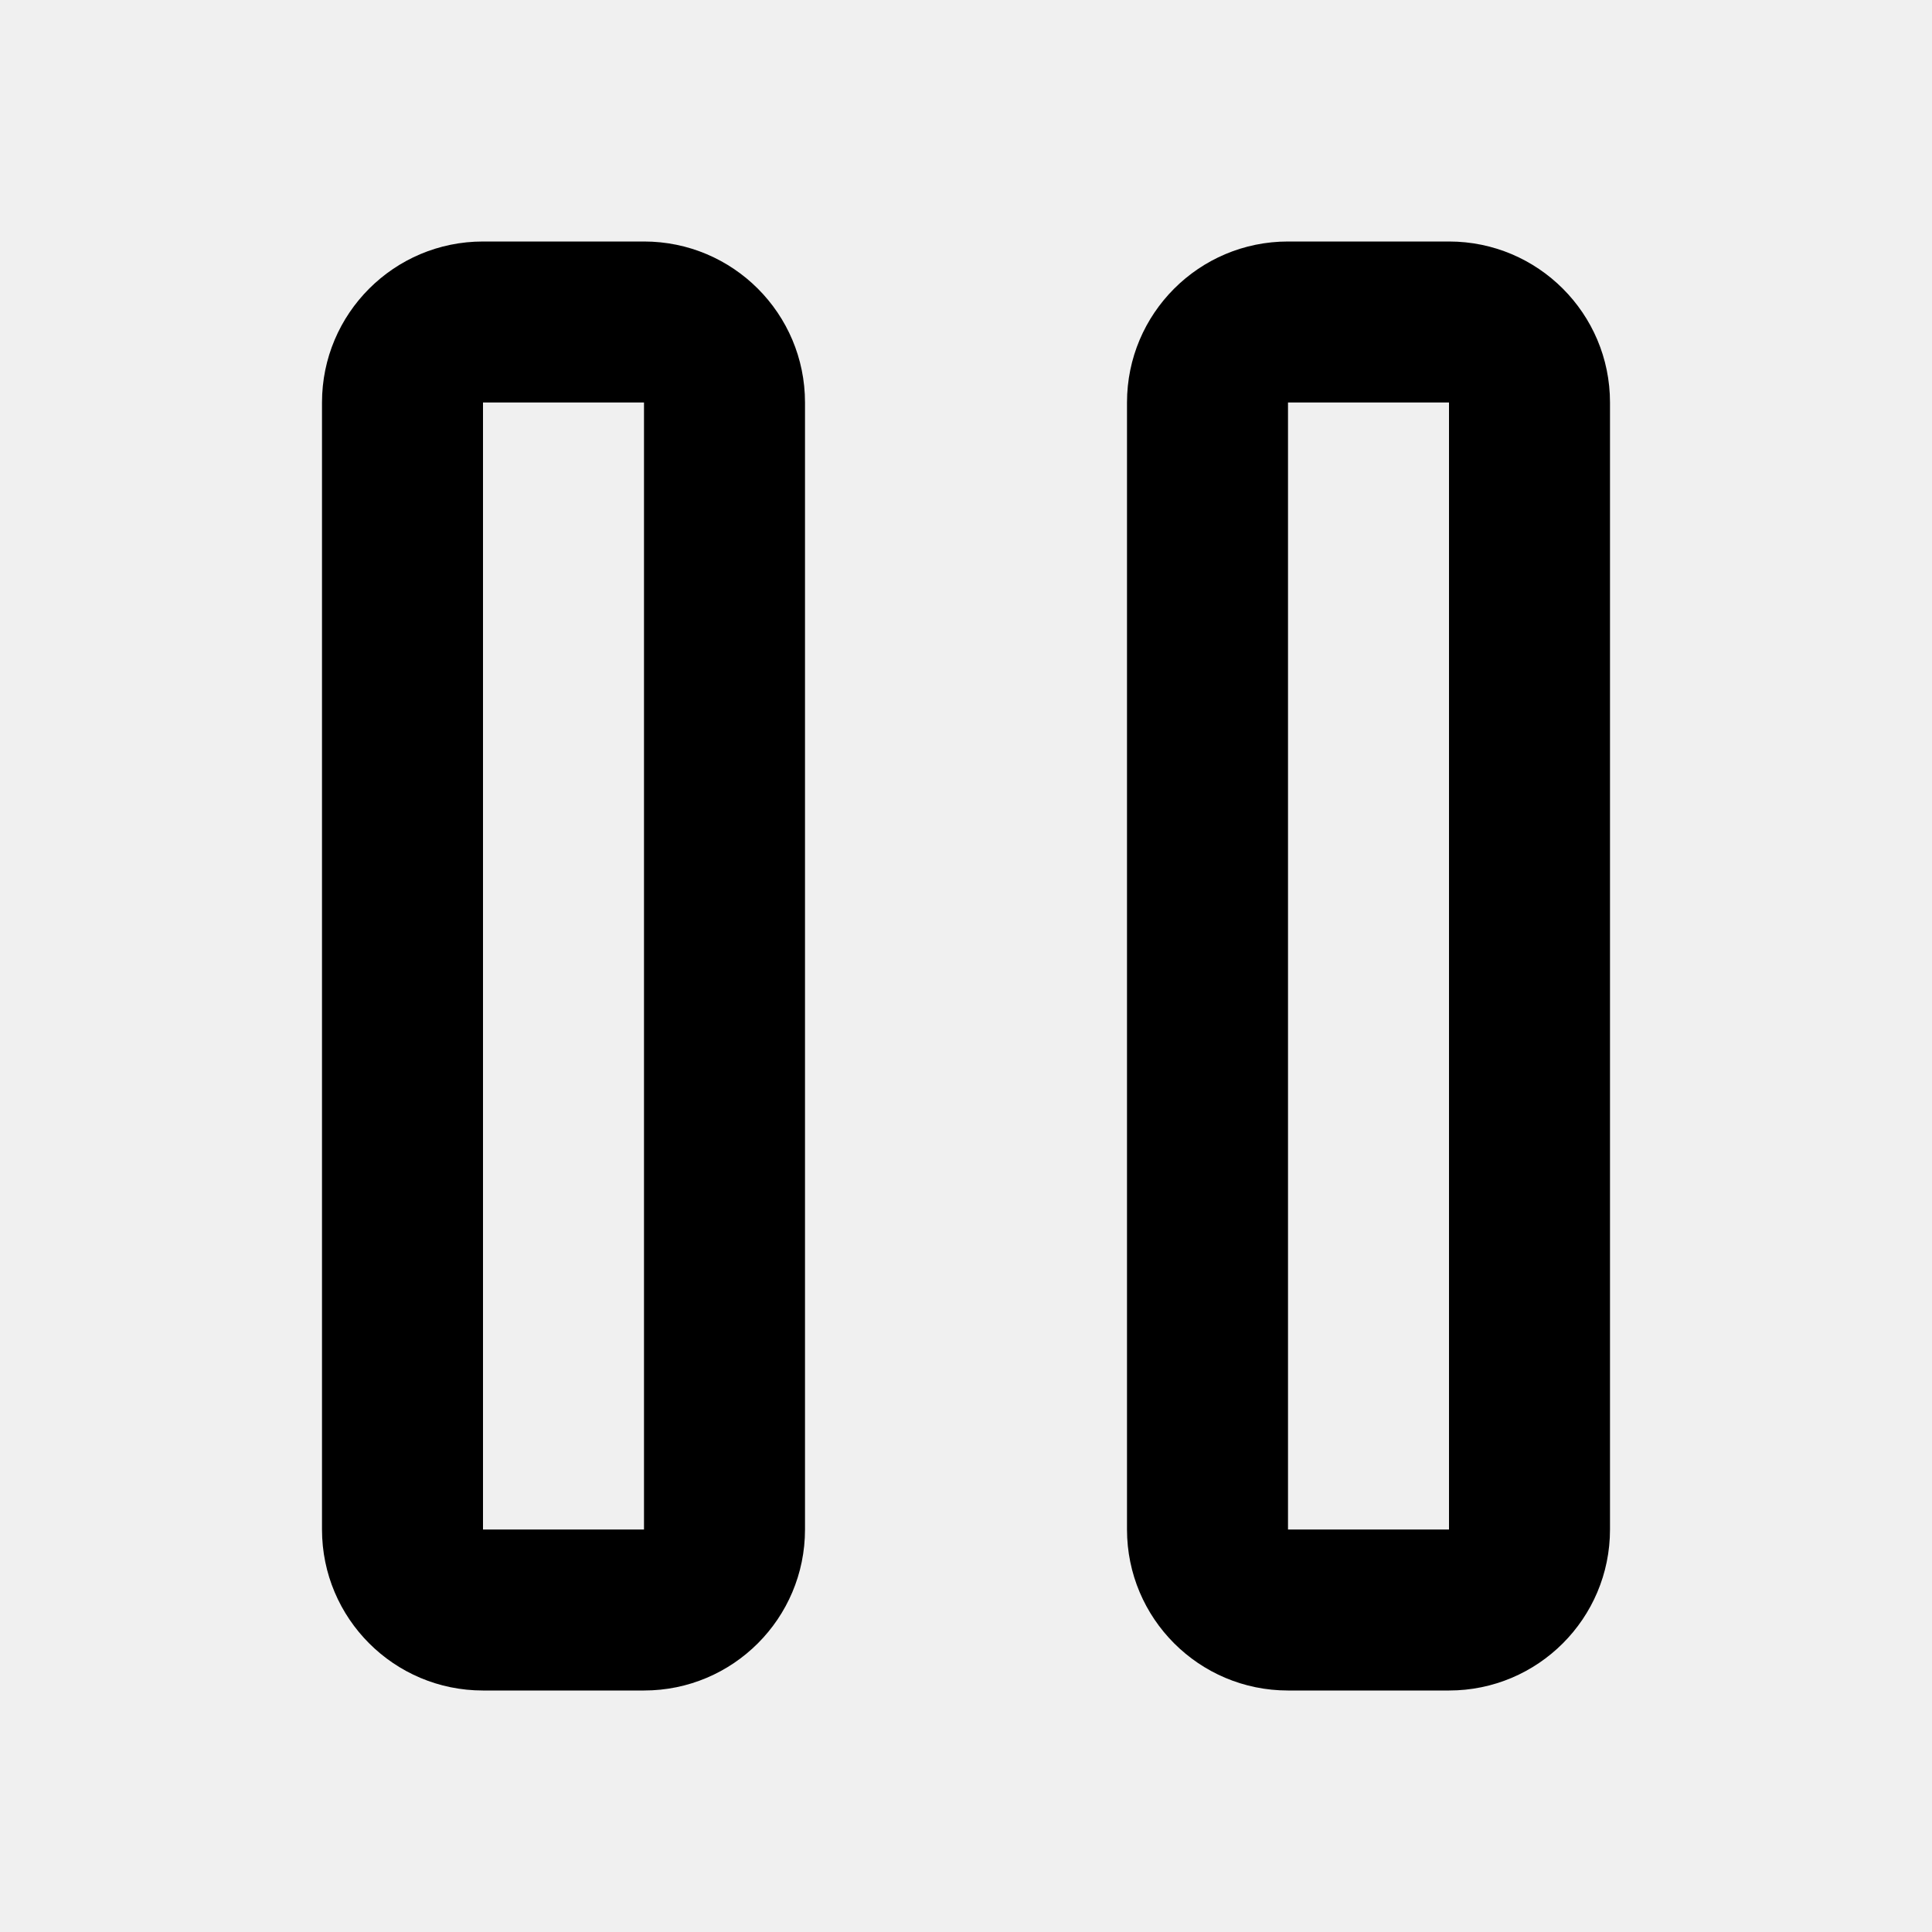
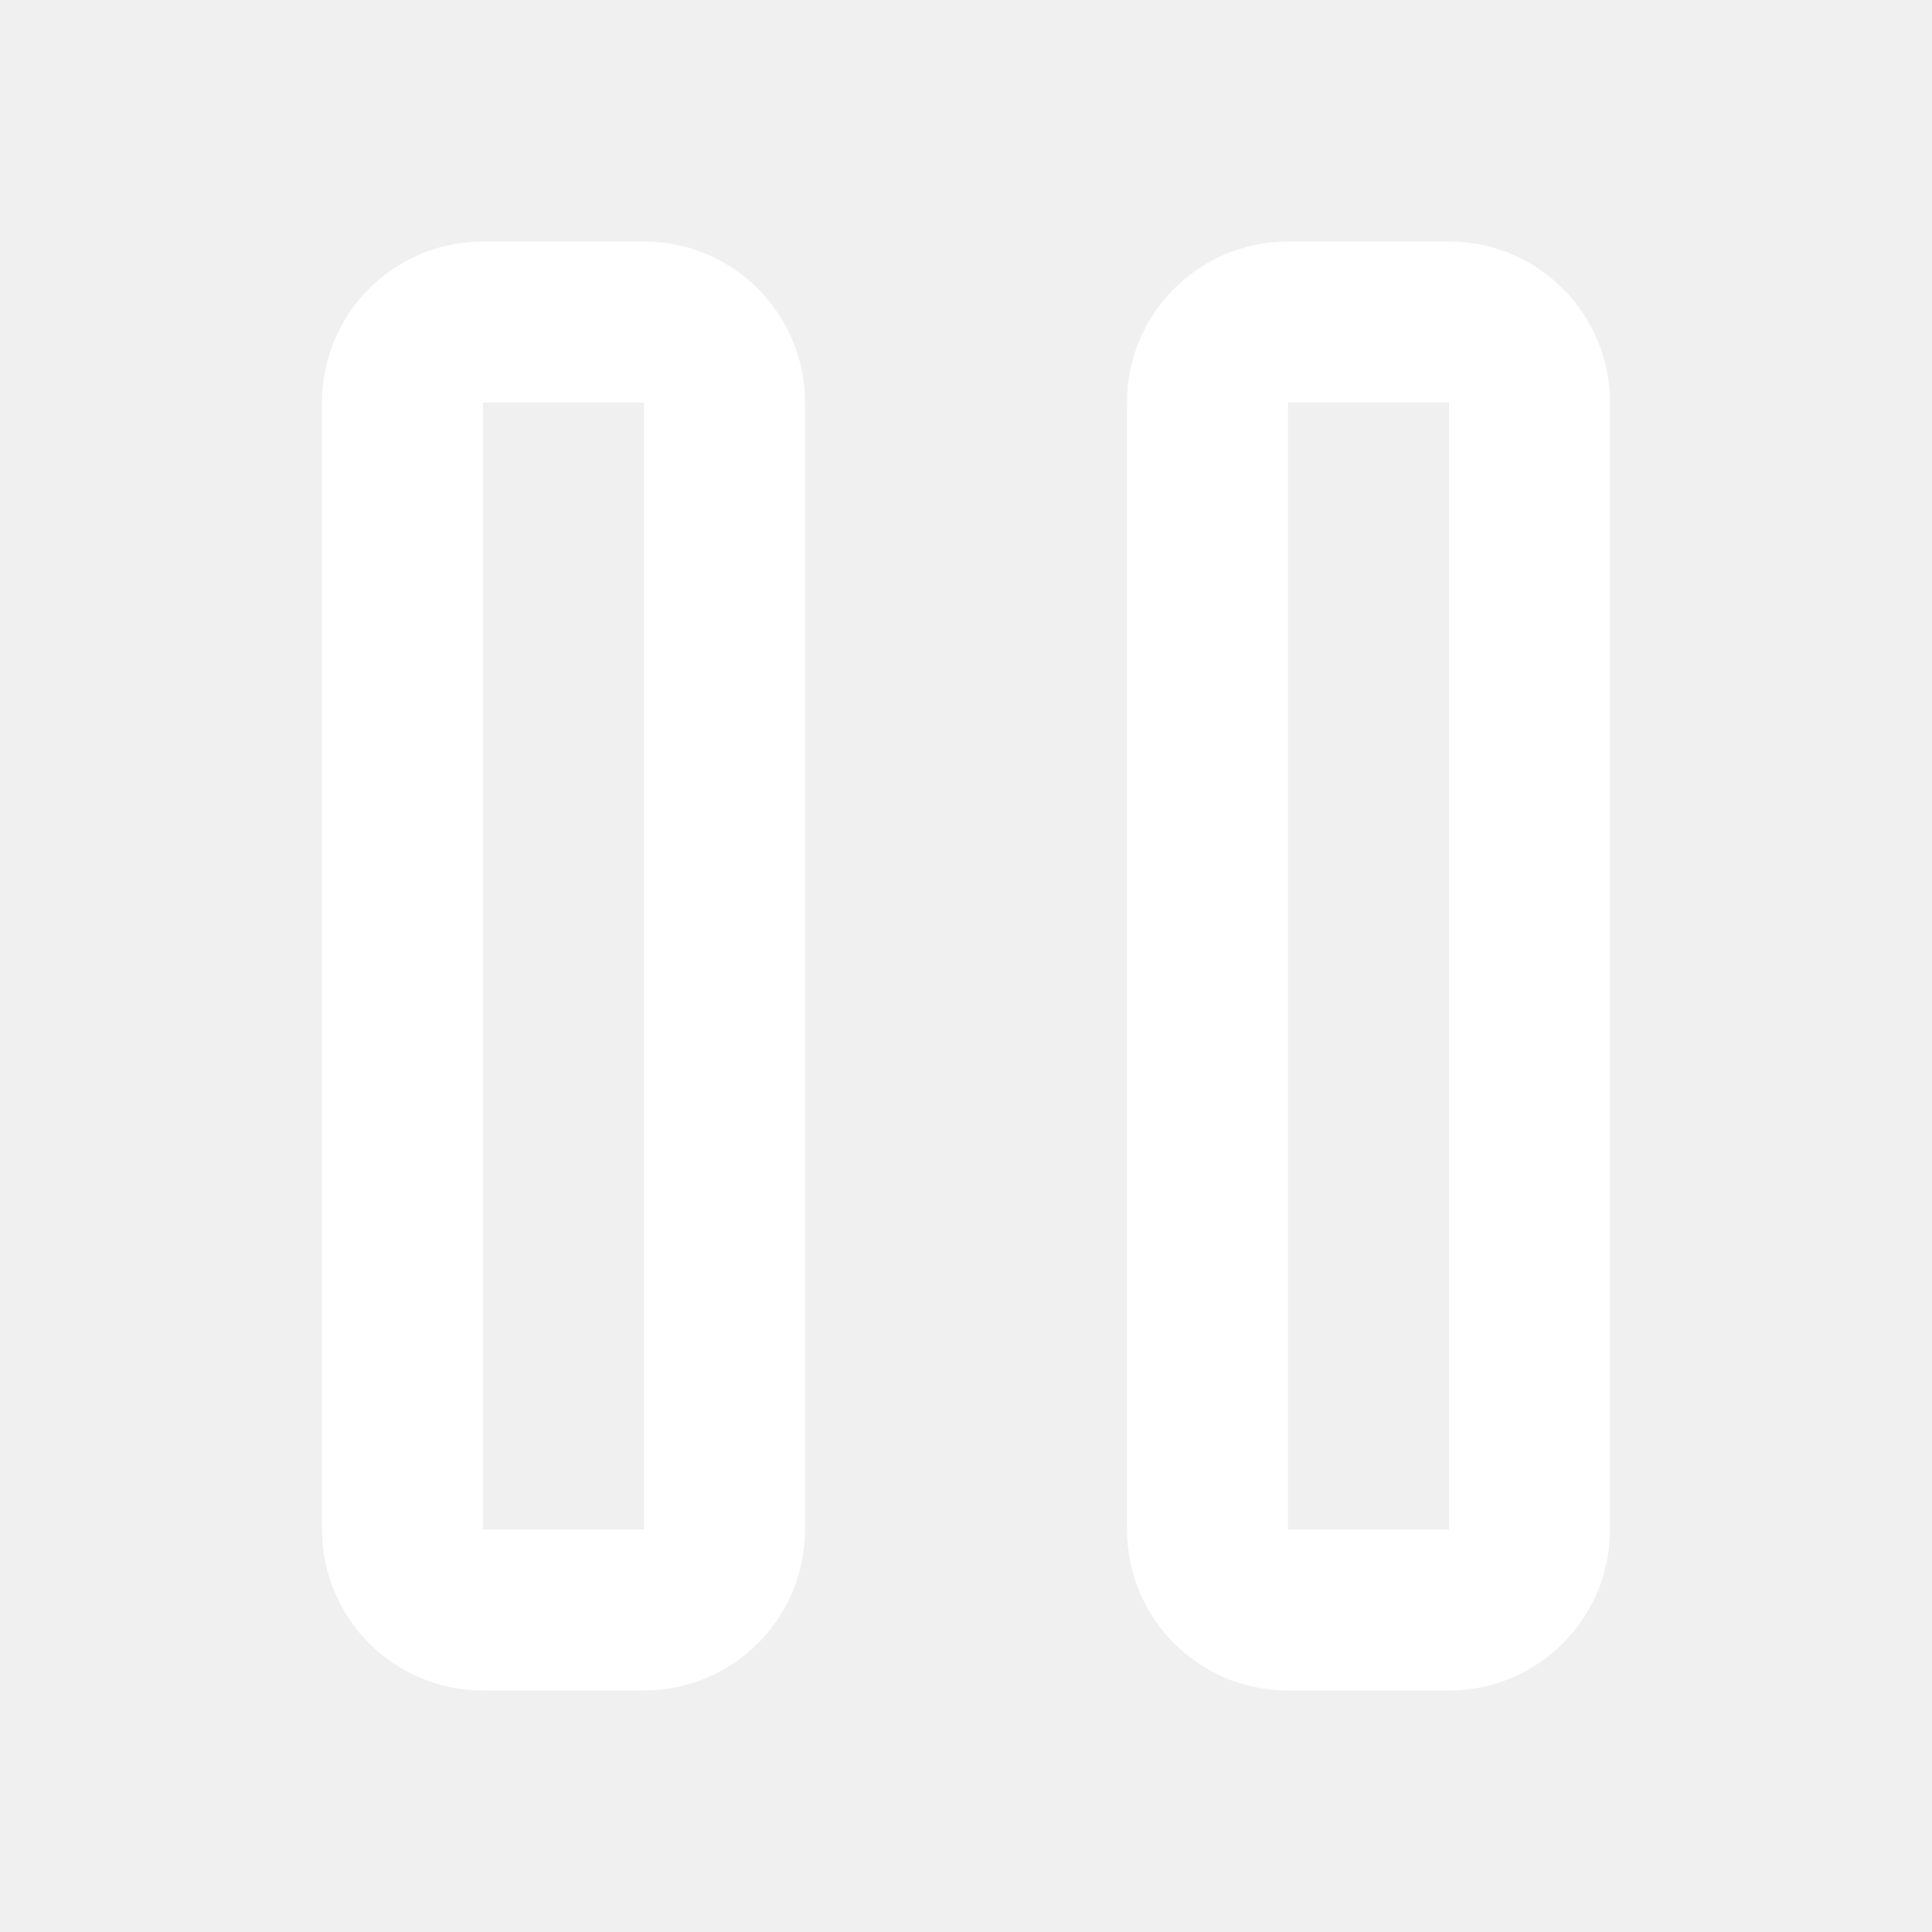
- <svg xmlns="http://www.w3.org/2000/svg" viewBox="-4 -3 24 24" width="24" height="24" fill="currentColor">
+ <svg xmlns="http://www.w3.org/2000/svg" viewBox="-4 -3 24 24" width="24" height="24" fill="white">
  <path d="M2 0h2a2 2 0 0 1 2 2v14a2 2 0 0 1-2 2H2a2 2 0 0 1-2-2V2a2 2 0 0 1 2-2zm0 2v14h2V2H2zm10-2h2a2 2 0 0 1 2 2v14a2 2 0 0 1-2 2h-2a2 2 0 0 1-2-2V2a2 2 0 0 1 2-2zm0 2v14h2V2h-2z" />
</svg>
